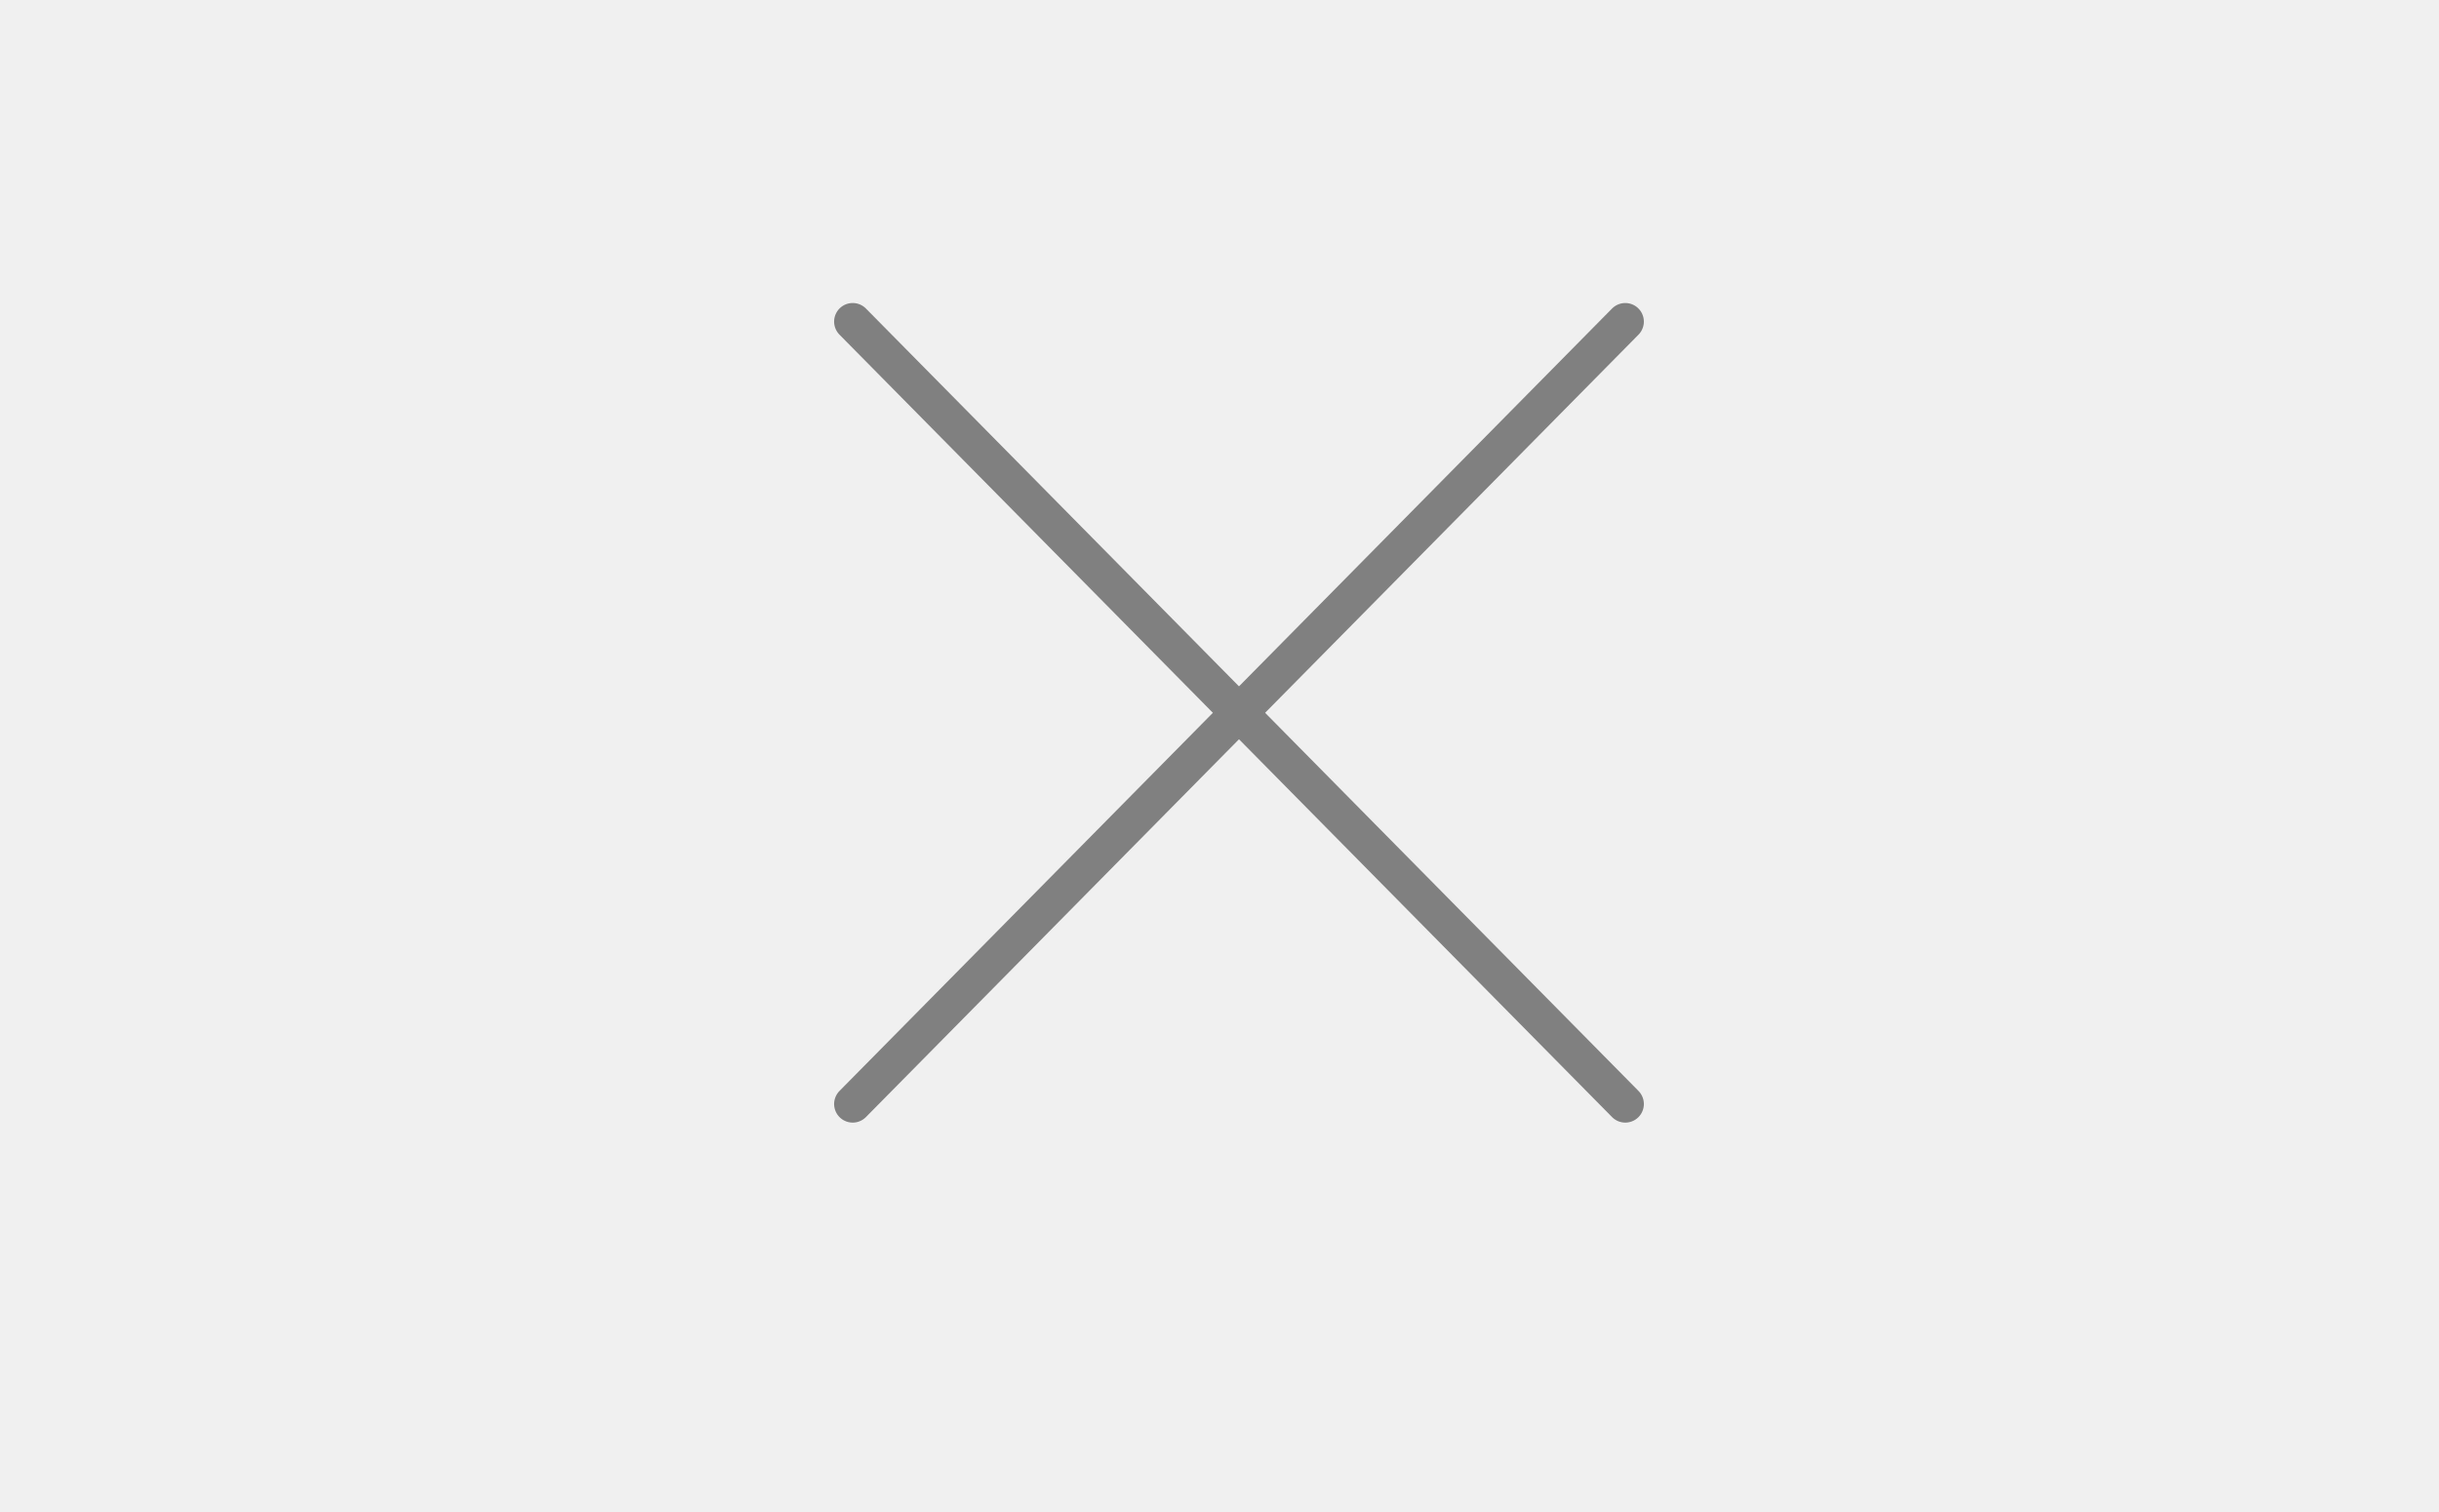
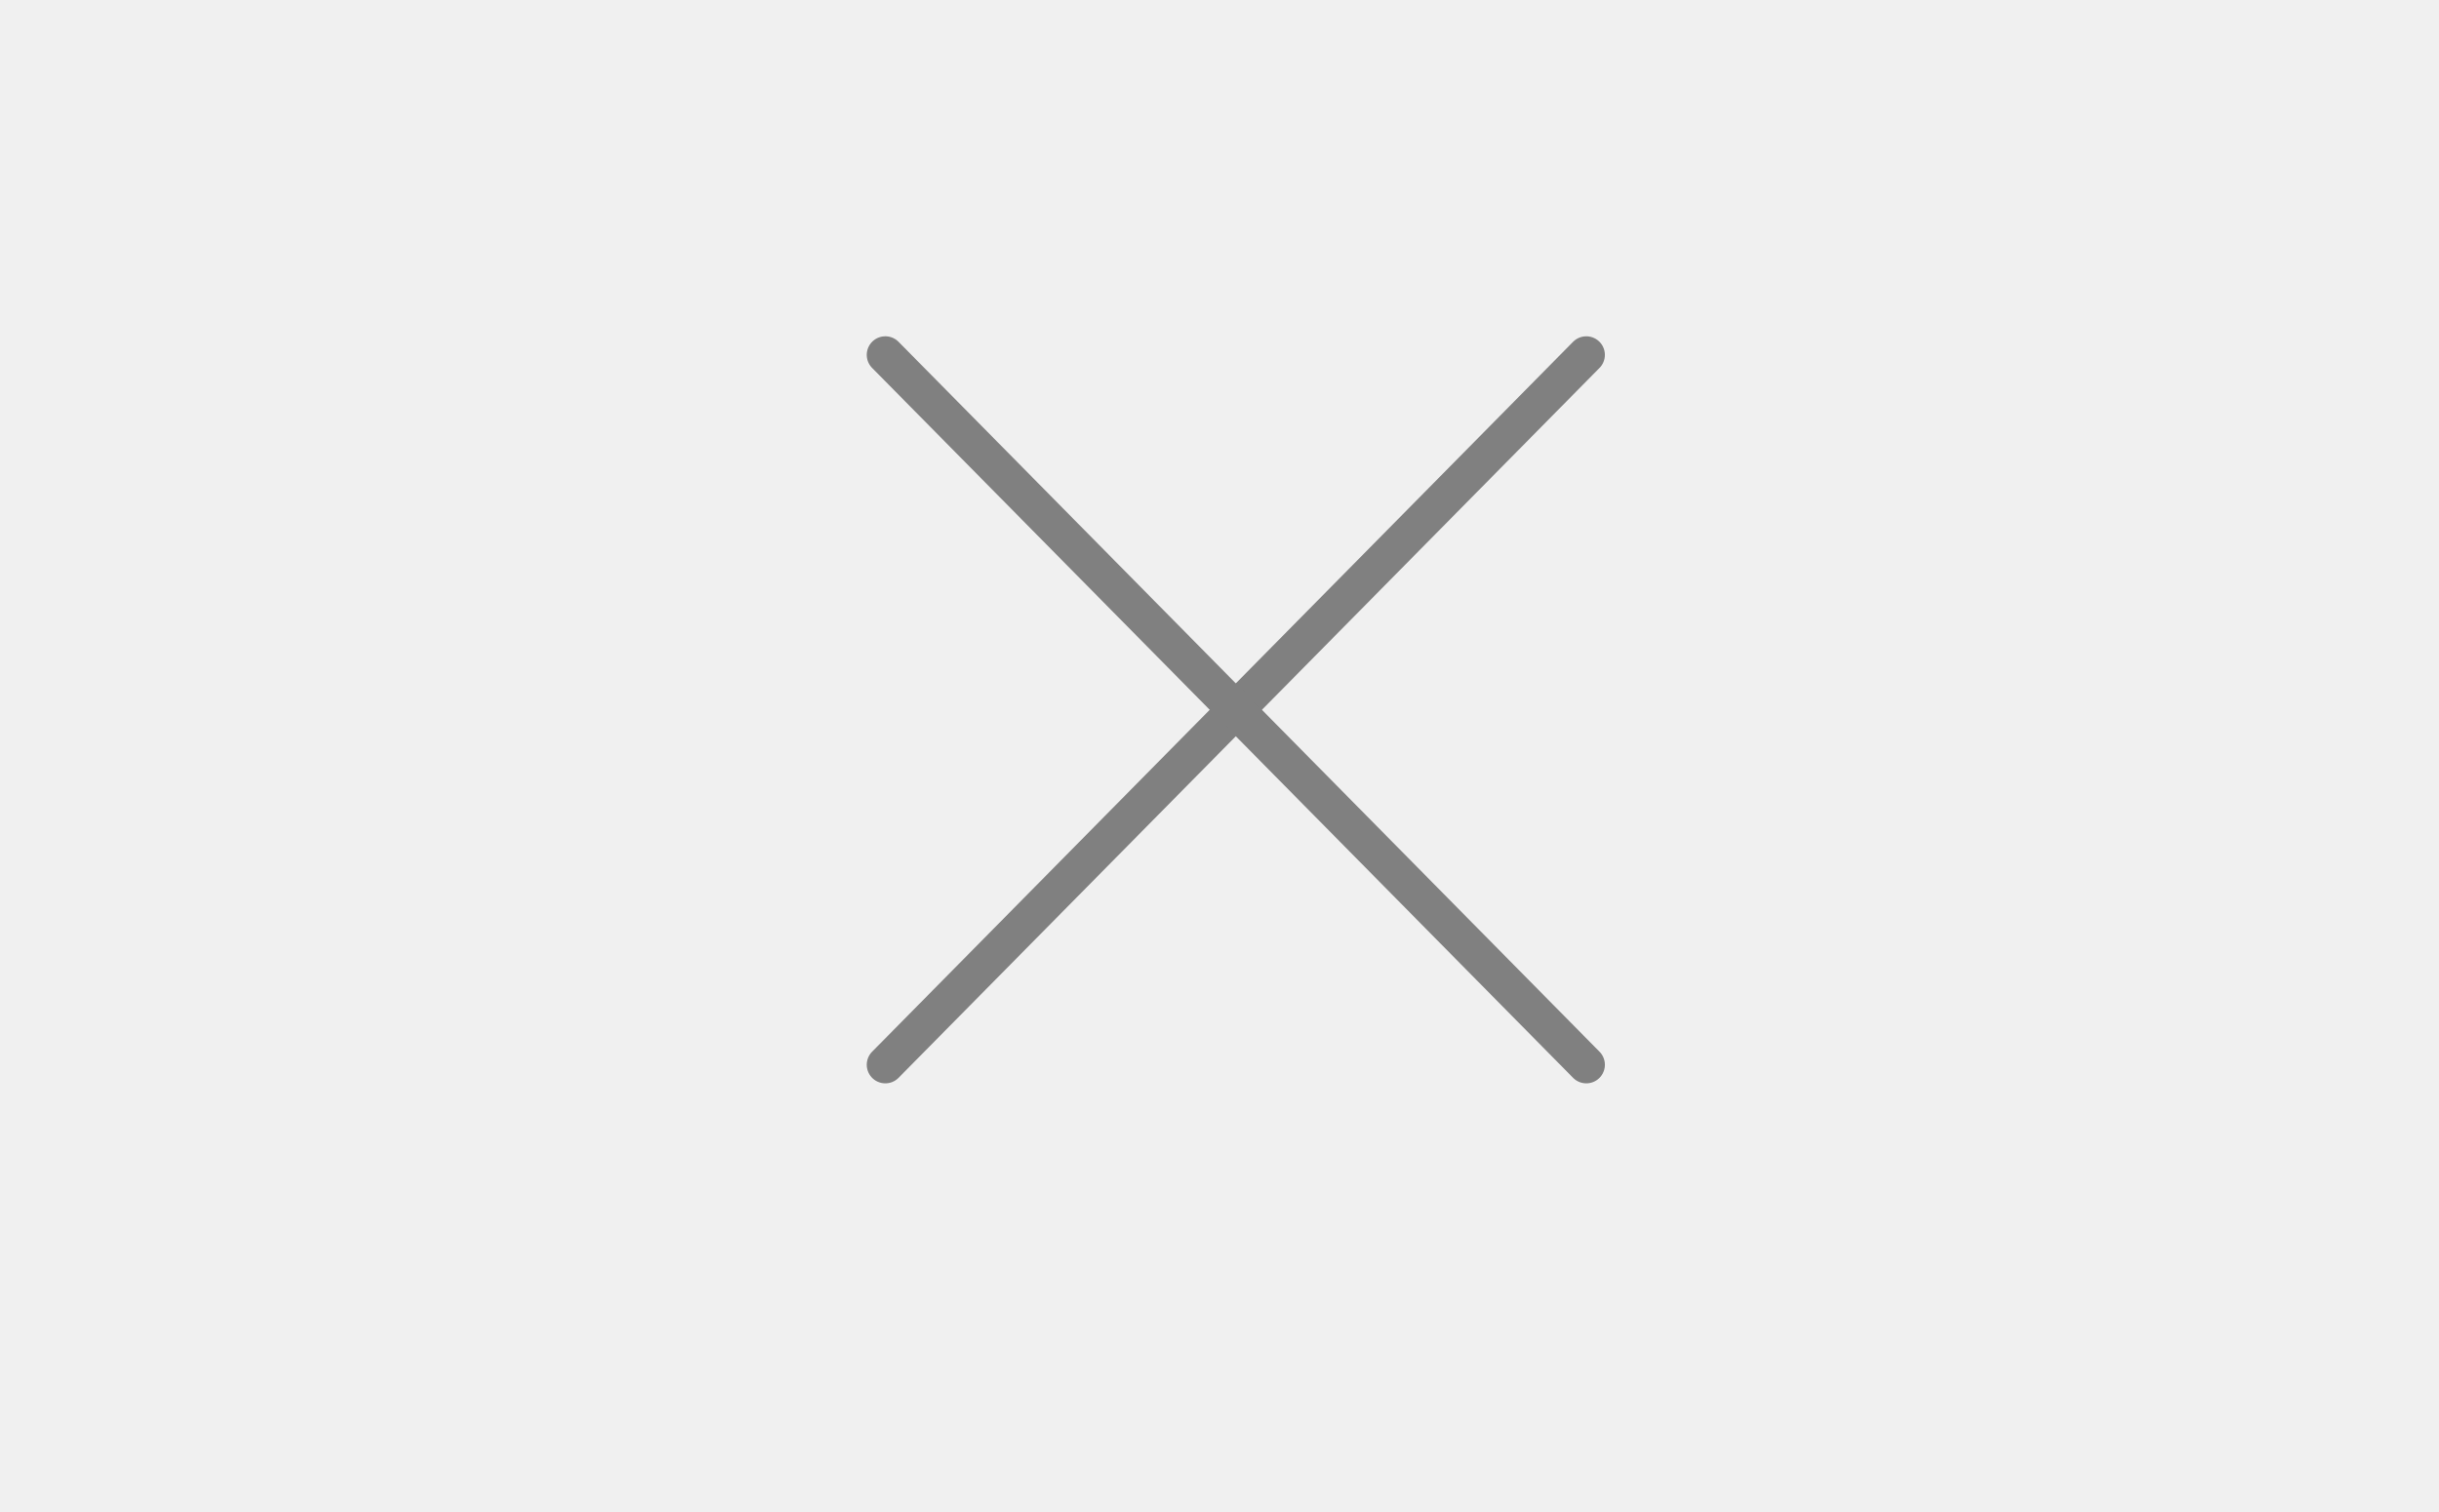
<svg xmlns="http://www.w3.org/2000/svg" width="209.754mm" height="129.975mm" viewBox="0 0 209.754 129.975" version="1.1" id="svg77099">
  <defs id="defs77096" />
  <g id="layer1" transform="translate(-153.8141,4.148773)">
    <path id="path78288" style="fill:none;stroke:none;stroke-width:1.621;stroke-miterlimit:4;stroke-dasharray:none;stop-color:#000000" d="M 362.758,-3.338 V 125.016 H 217.614 v -0.144 c -34.884,-0.363 -62.977,-28.914 -62.989,-64.018 0.003,-35.109 28.098,-63.671 62.989,-64.034 v -0.158 z" />
    <circle style="fill:#ffffff;stroke:#333333;stroke-width:1.621;stroke-miterlimit:4;stroke-dasharray:none;stop-color:#000000" id="path78511" cx="415.992" cy="39.783" r="6.64" />
    <circle style="fill:#ffffff;stroke:#333333;stroke-width:1.621;stroke-miterlimit:4;stroke-dasharray:none;stop-color:#000000" id="circle78593" cx="415.992" cy="71.004" r="6.64" />
    <circle style="fill:#ffffff;stroke:#333333;stroke-width:1.621;stroke-miterlimit:4;stroke-dasharray:none;stop-color:#000000" id="circle78595" cx="415.992" cy="103.812" r="6.64" />
-     <g id="g120457" transform="matrix(0.9835211,-1.070029,1.070029,0.9835211,63.7105,19.92177)" style="stroke:#808080;stroke-width:2.2;stroke-miterlimit:4;stroke-dasharray:none">
-       <path style="fill:#666666;stroke:#808080;stroke-width:2.2;stroke-linecap:round;stroke-linejoin:miter;stroke-miterlimit:4;stroke-dasharray:none;stroke-opacity:1" d="m 40.19,115.799 65.027,2.323" id="path120443" />
-       <path style="fill:#666666;stroke:#808080;stroke-width:2.2;stroke-linecap:round;stroke-linejoin:miter;stroke-miterlimit:4;stroke-dasharray:none;stroke-opacity:1" d="M 71.127,149.457 74.281,84.464" id="path1407" />
+     <g id="g120457-3" transform="matrix(0.8923427,-0.9708307,0.9708307,0.8923427,81.66828,23.11684)" style="stroke:#808080;stroke-width:2.424;stroke-miterlimit:4;stroke-dasharray:none">
+       <path style="fill:#666666;stroke:#808080;stroke-width:2.424;stroke-linecap:round;stroke-linejoin:miter;stroke-miterlimit:4;stroke-dasharray:none;stroke-opacity:1" d="m 40.19,115.799 65.027,2.323" id="path120443-6" />
+       <path style="fill:#666666;stroke:#808080;stroke-width:2.424;stroke-linecap:round;stroke-linejoin:miter;stroke-miterlimit:4;stroke-dasharray:none;stroke-opacity:1" d="M 71.127,149.457 74.281,84.464" id="path1407-7" />
    </g>
  </g>
</svg>
